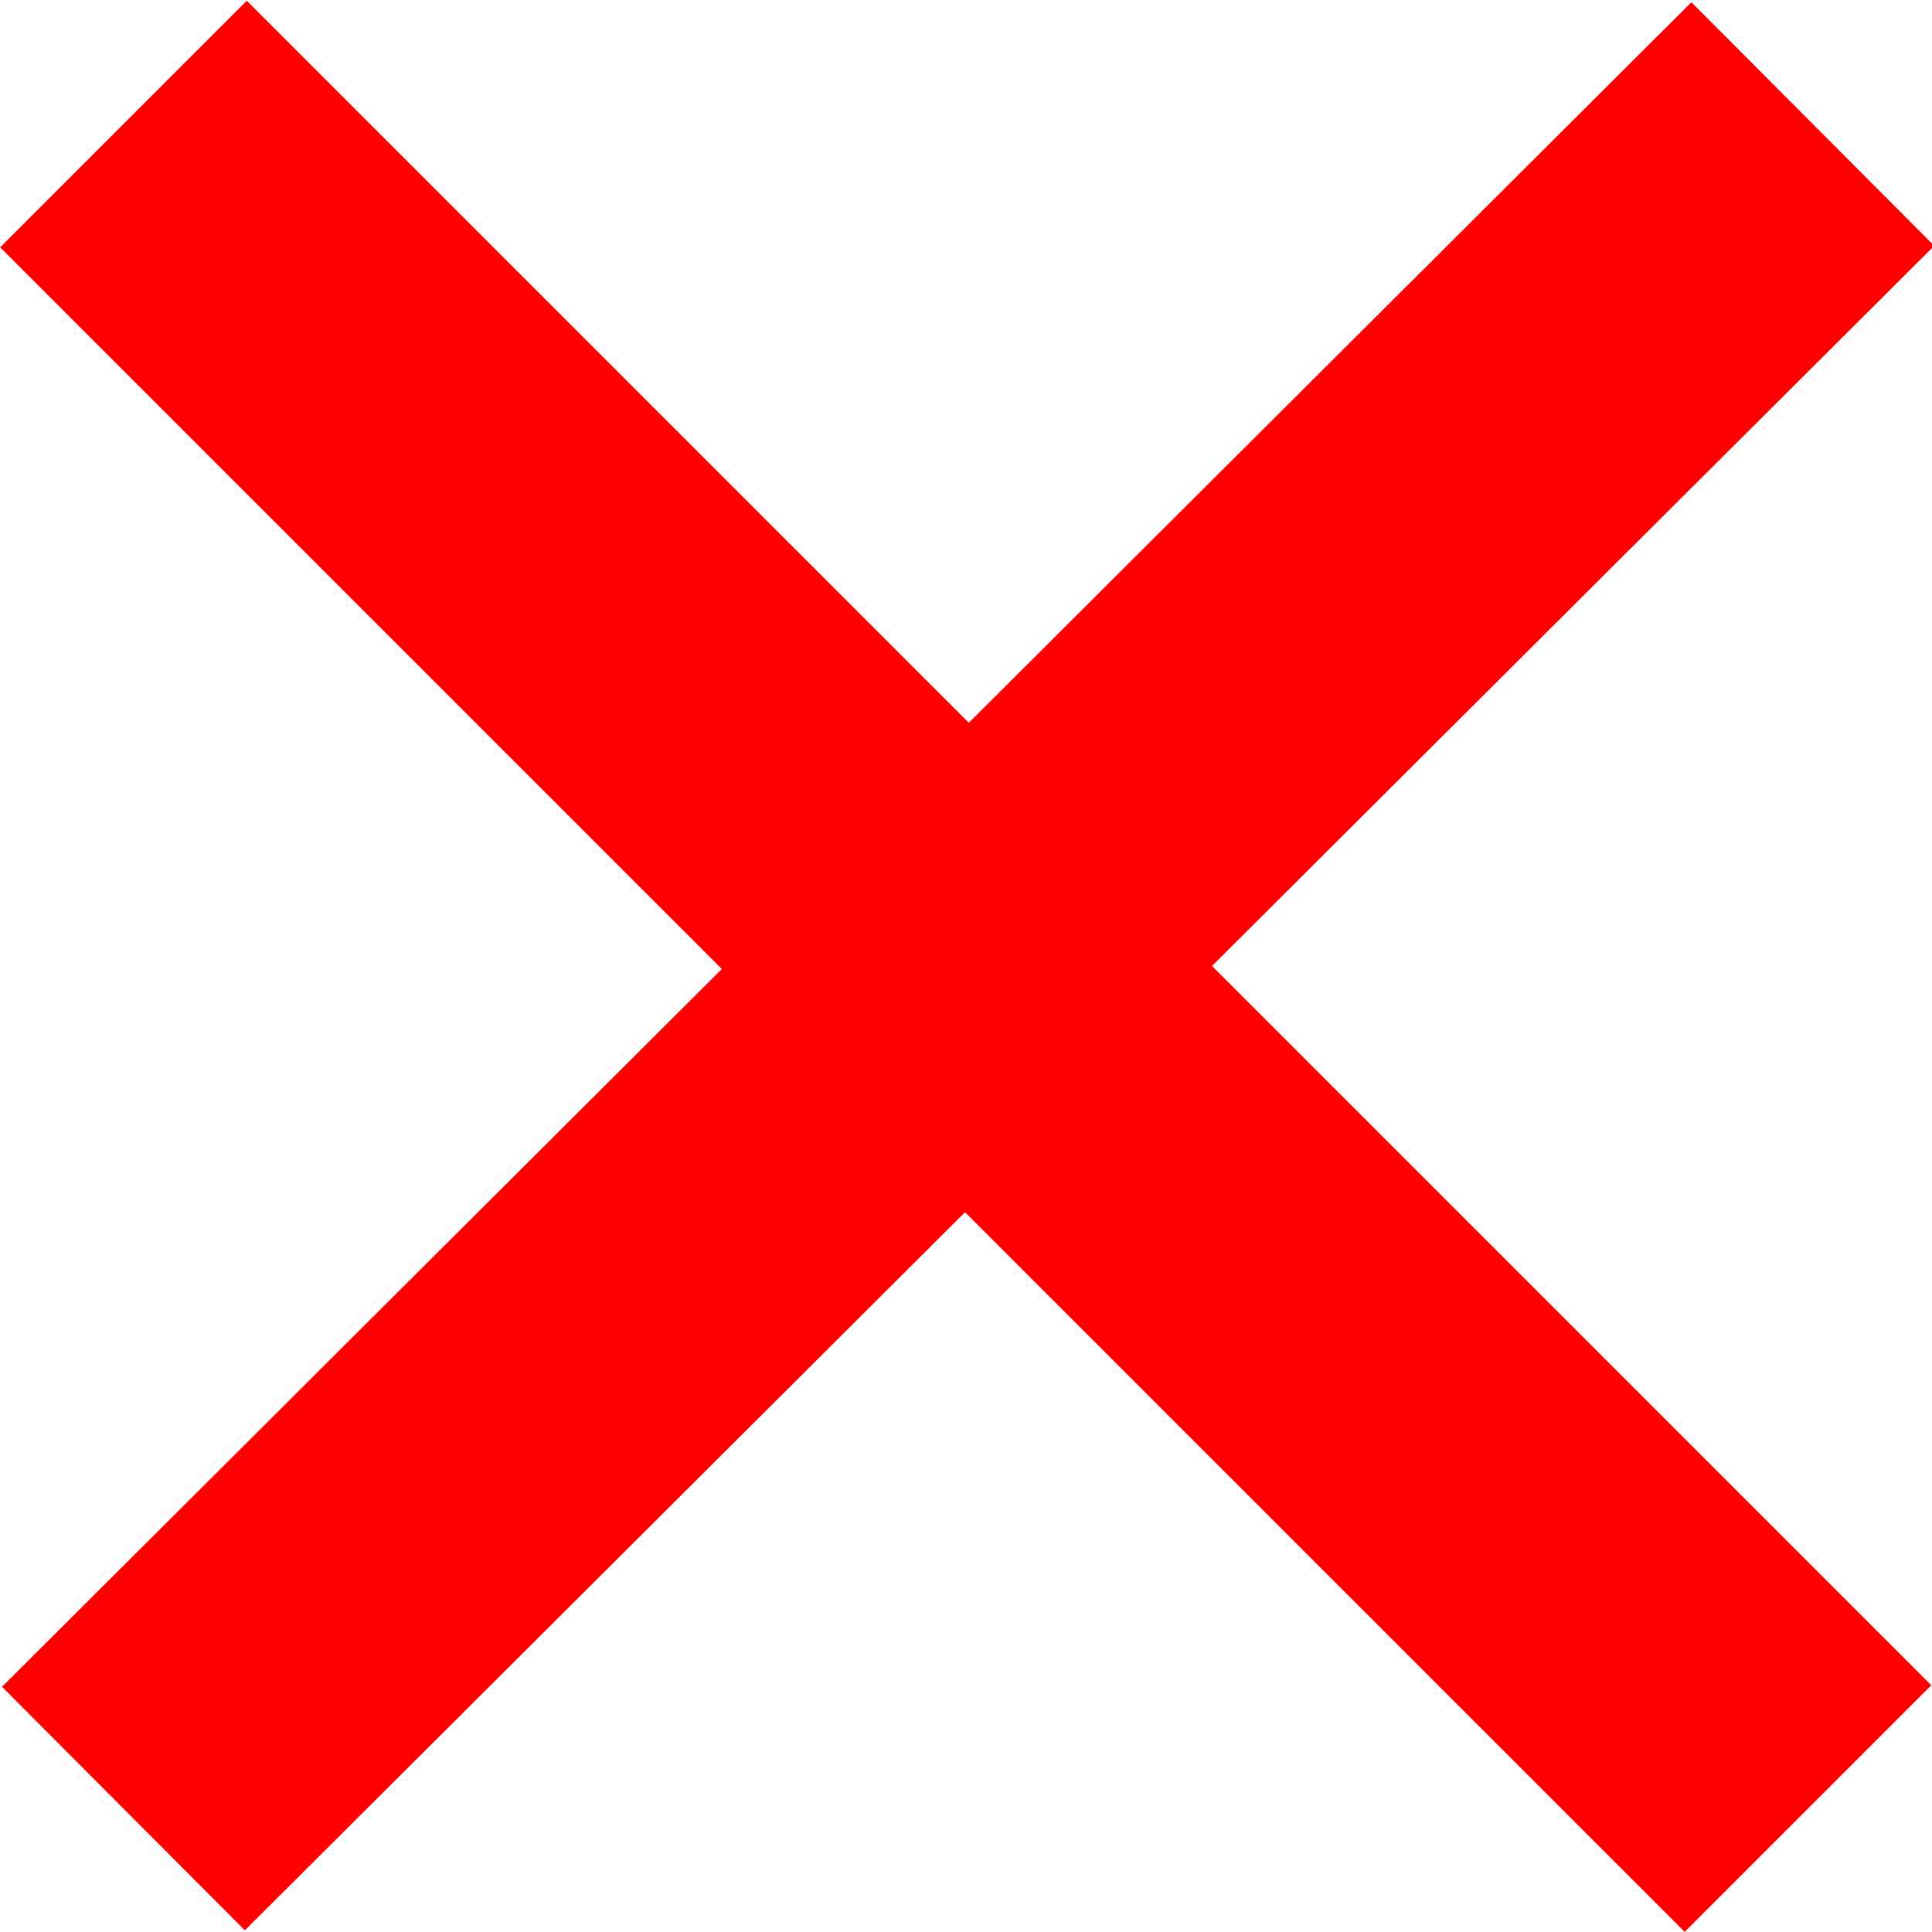
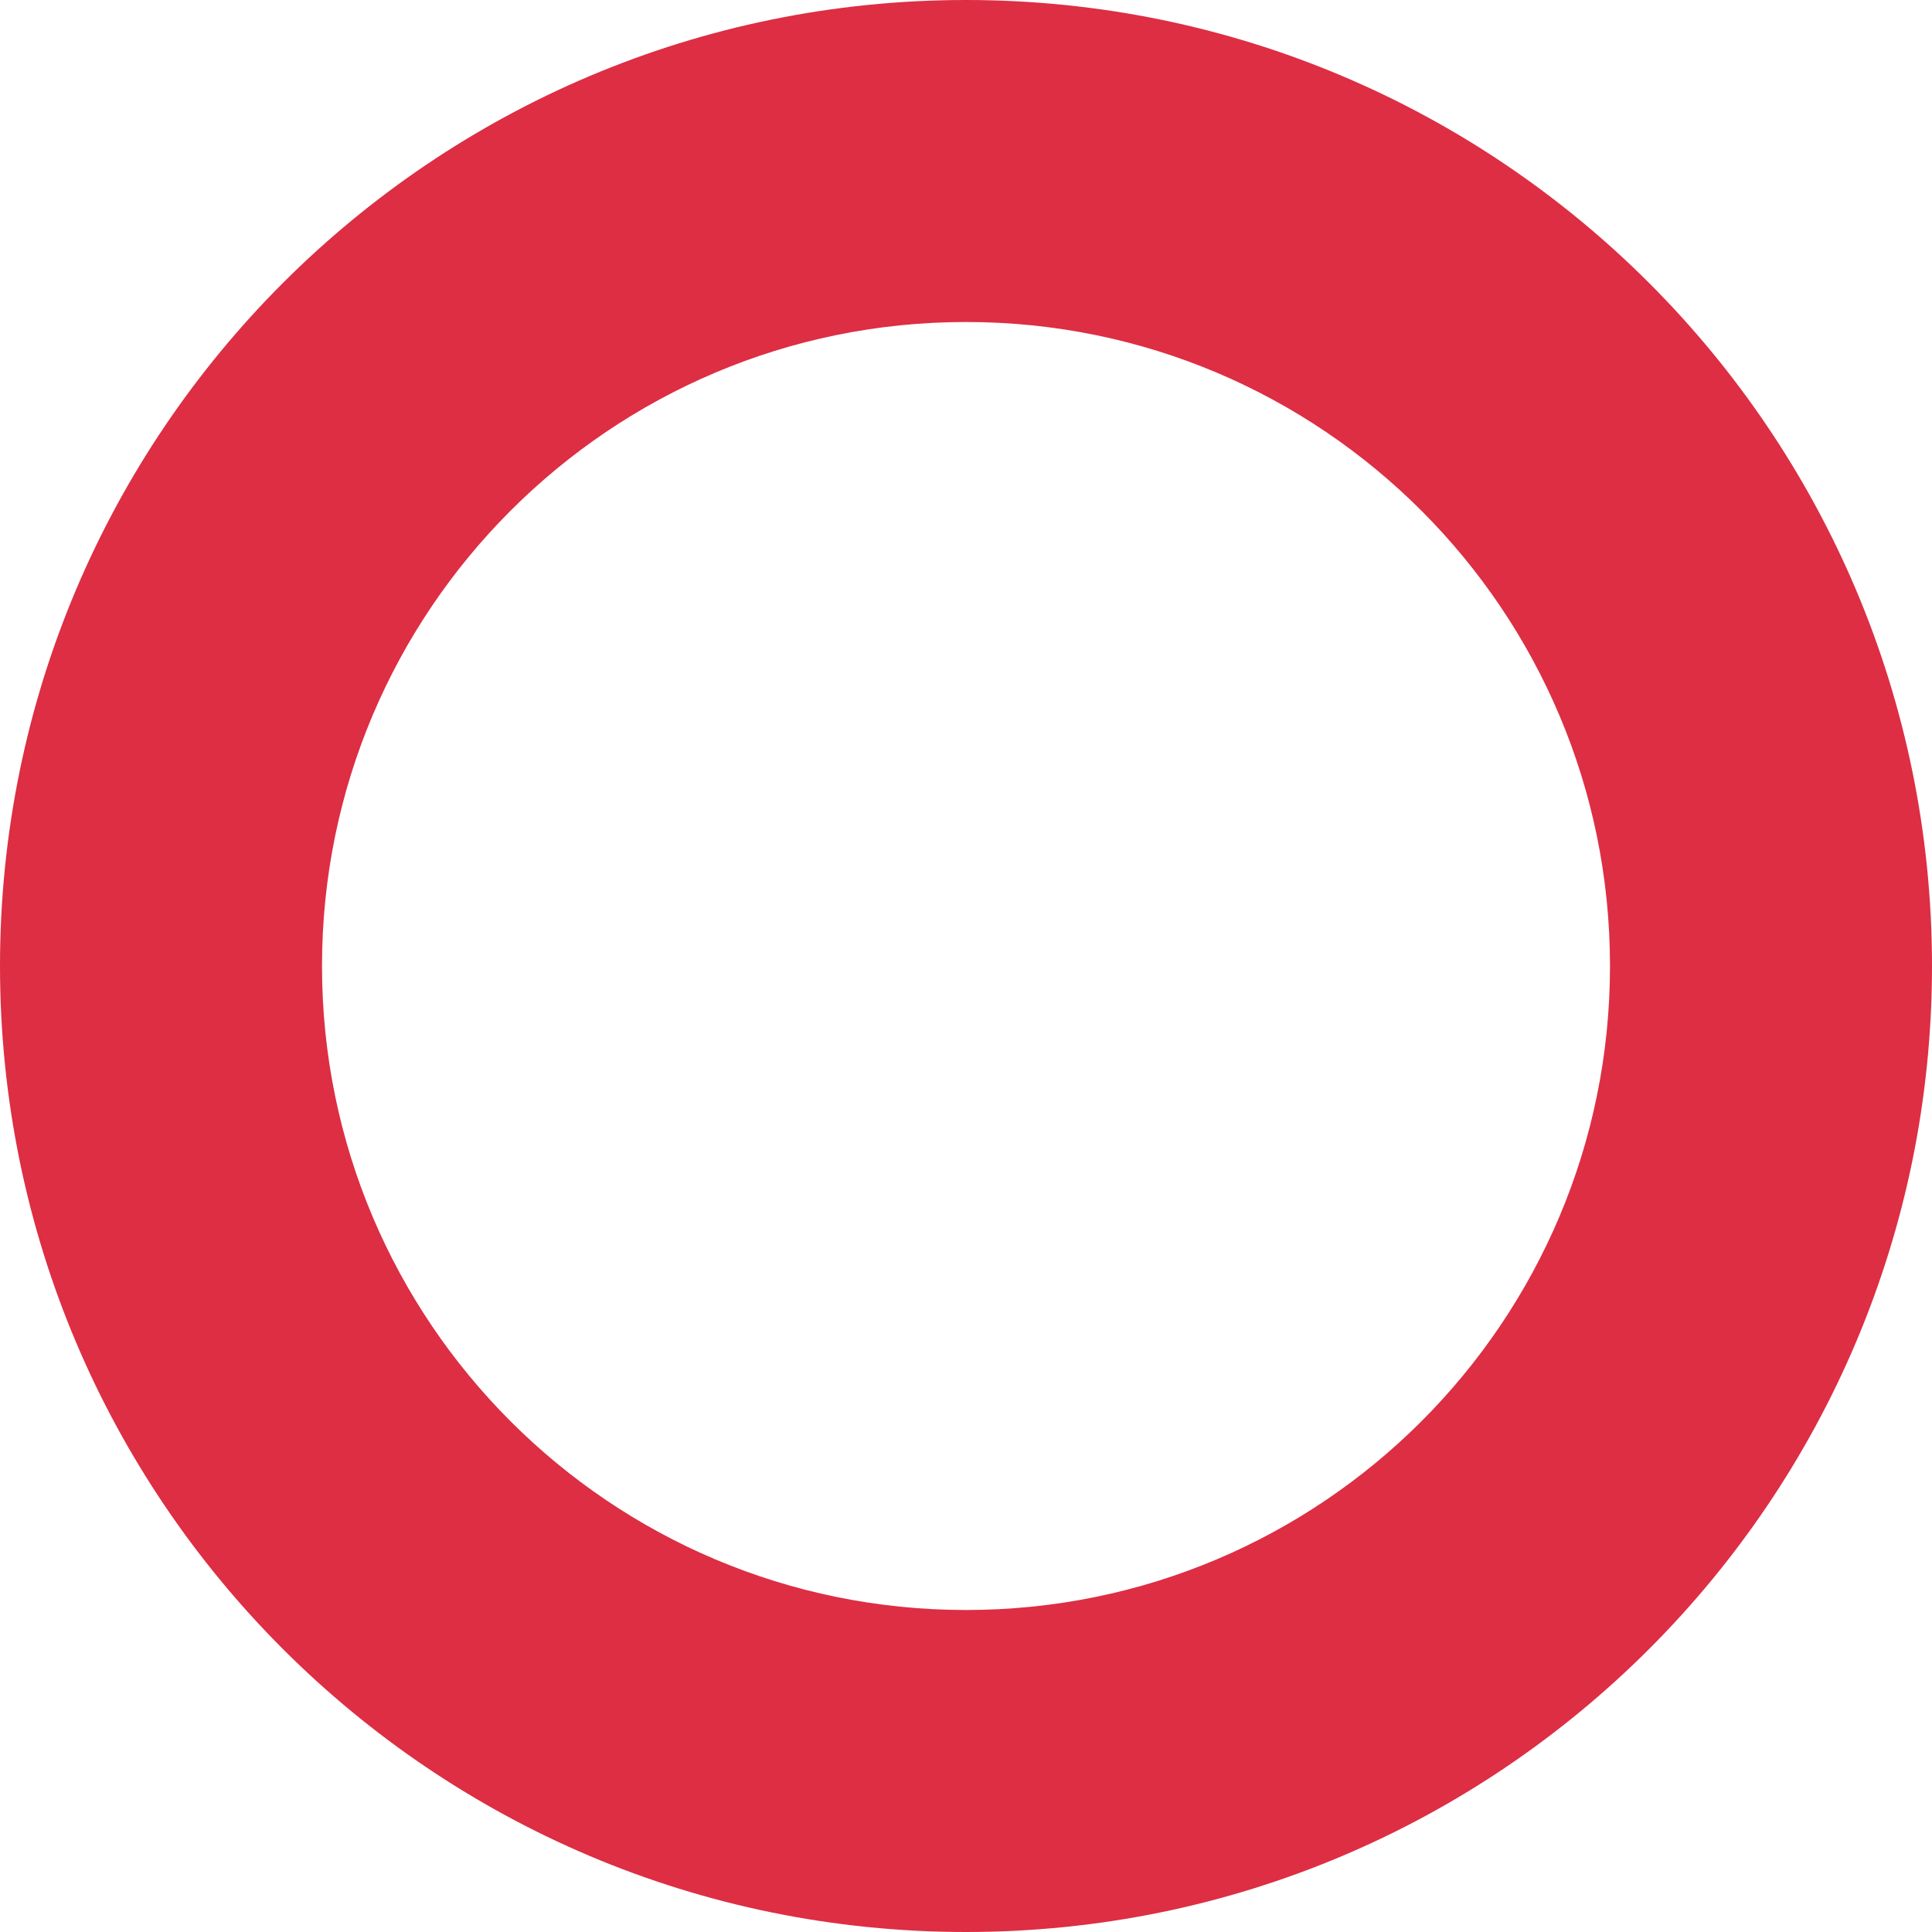
- <svg xmlns="http://www.w3.org/2000/svg" version="1.0" width="100" height="100" id="svg8978">
-   <defs id="defs8980" />
-   <g id="layer1">
-     <path d="M 6.39,6.42 C 93.58,93.61 93.58,93.61 93.58,93.61" style="fill:none;fill-rule:evenodd;stroke:#ff0000;stroke-width:18.052;stroke-linecap:butt;stroke-linejoin:miter;stroke-miterlimit:4;stroke-dasharray:none;stroke-opacity:1" id="path8986" />
-     <path d="M 6.389,93.611 C 93.83,6.419 93.83,6.419 93.83,6.419" style="fill:none;fill-rule:evenodd;stroke:#ff0000;stroke-width:17.802;stroke-linecap:butt;stroke-linejoin:miter;stroke-miterlimit:4;stroke-dasharray:none;stroke-opacity:1" id="path8988" />
-   </g>
+ <svg xmlns="http://www.w3.org/2000/svg" width="800px" height="800px" viewBox="0 0 36 36" aria-hidden="true" role="img" class="iconify iconify--twemoji" preserveAspectRatio="xMidYMid meet">
+   <path fill="#DD2E44" d="M18 0C8.059 0 0 8.059 0 18s8.059 18 18 18s18-8.059 18-18S27.941 0 18 0zm0 30c-6.627 0-12-5.373-12-12S11.373 6 18 6s12 5.373 12 12s-5.373 12-12 12z" />
</svg>
